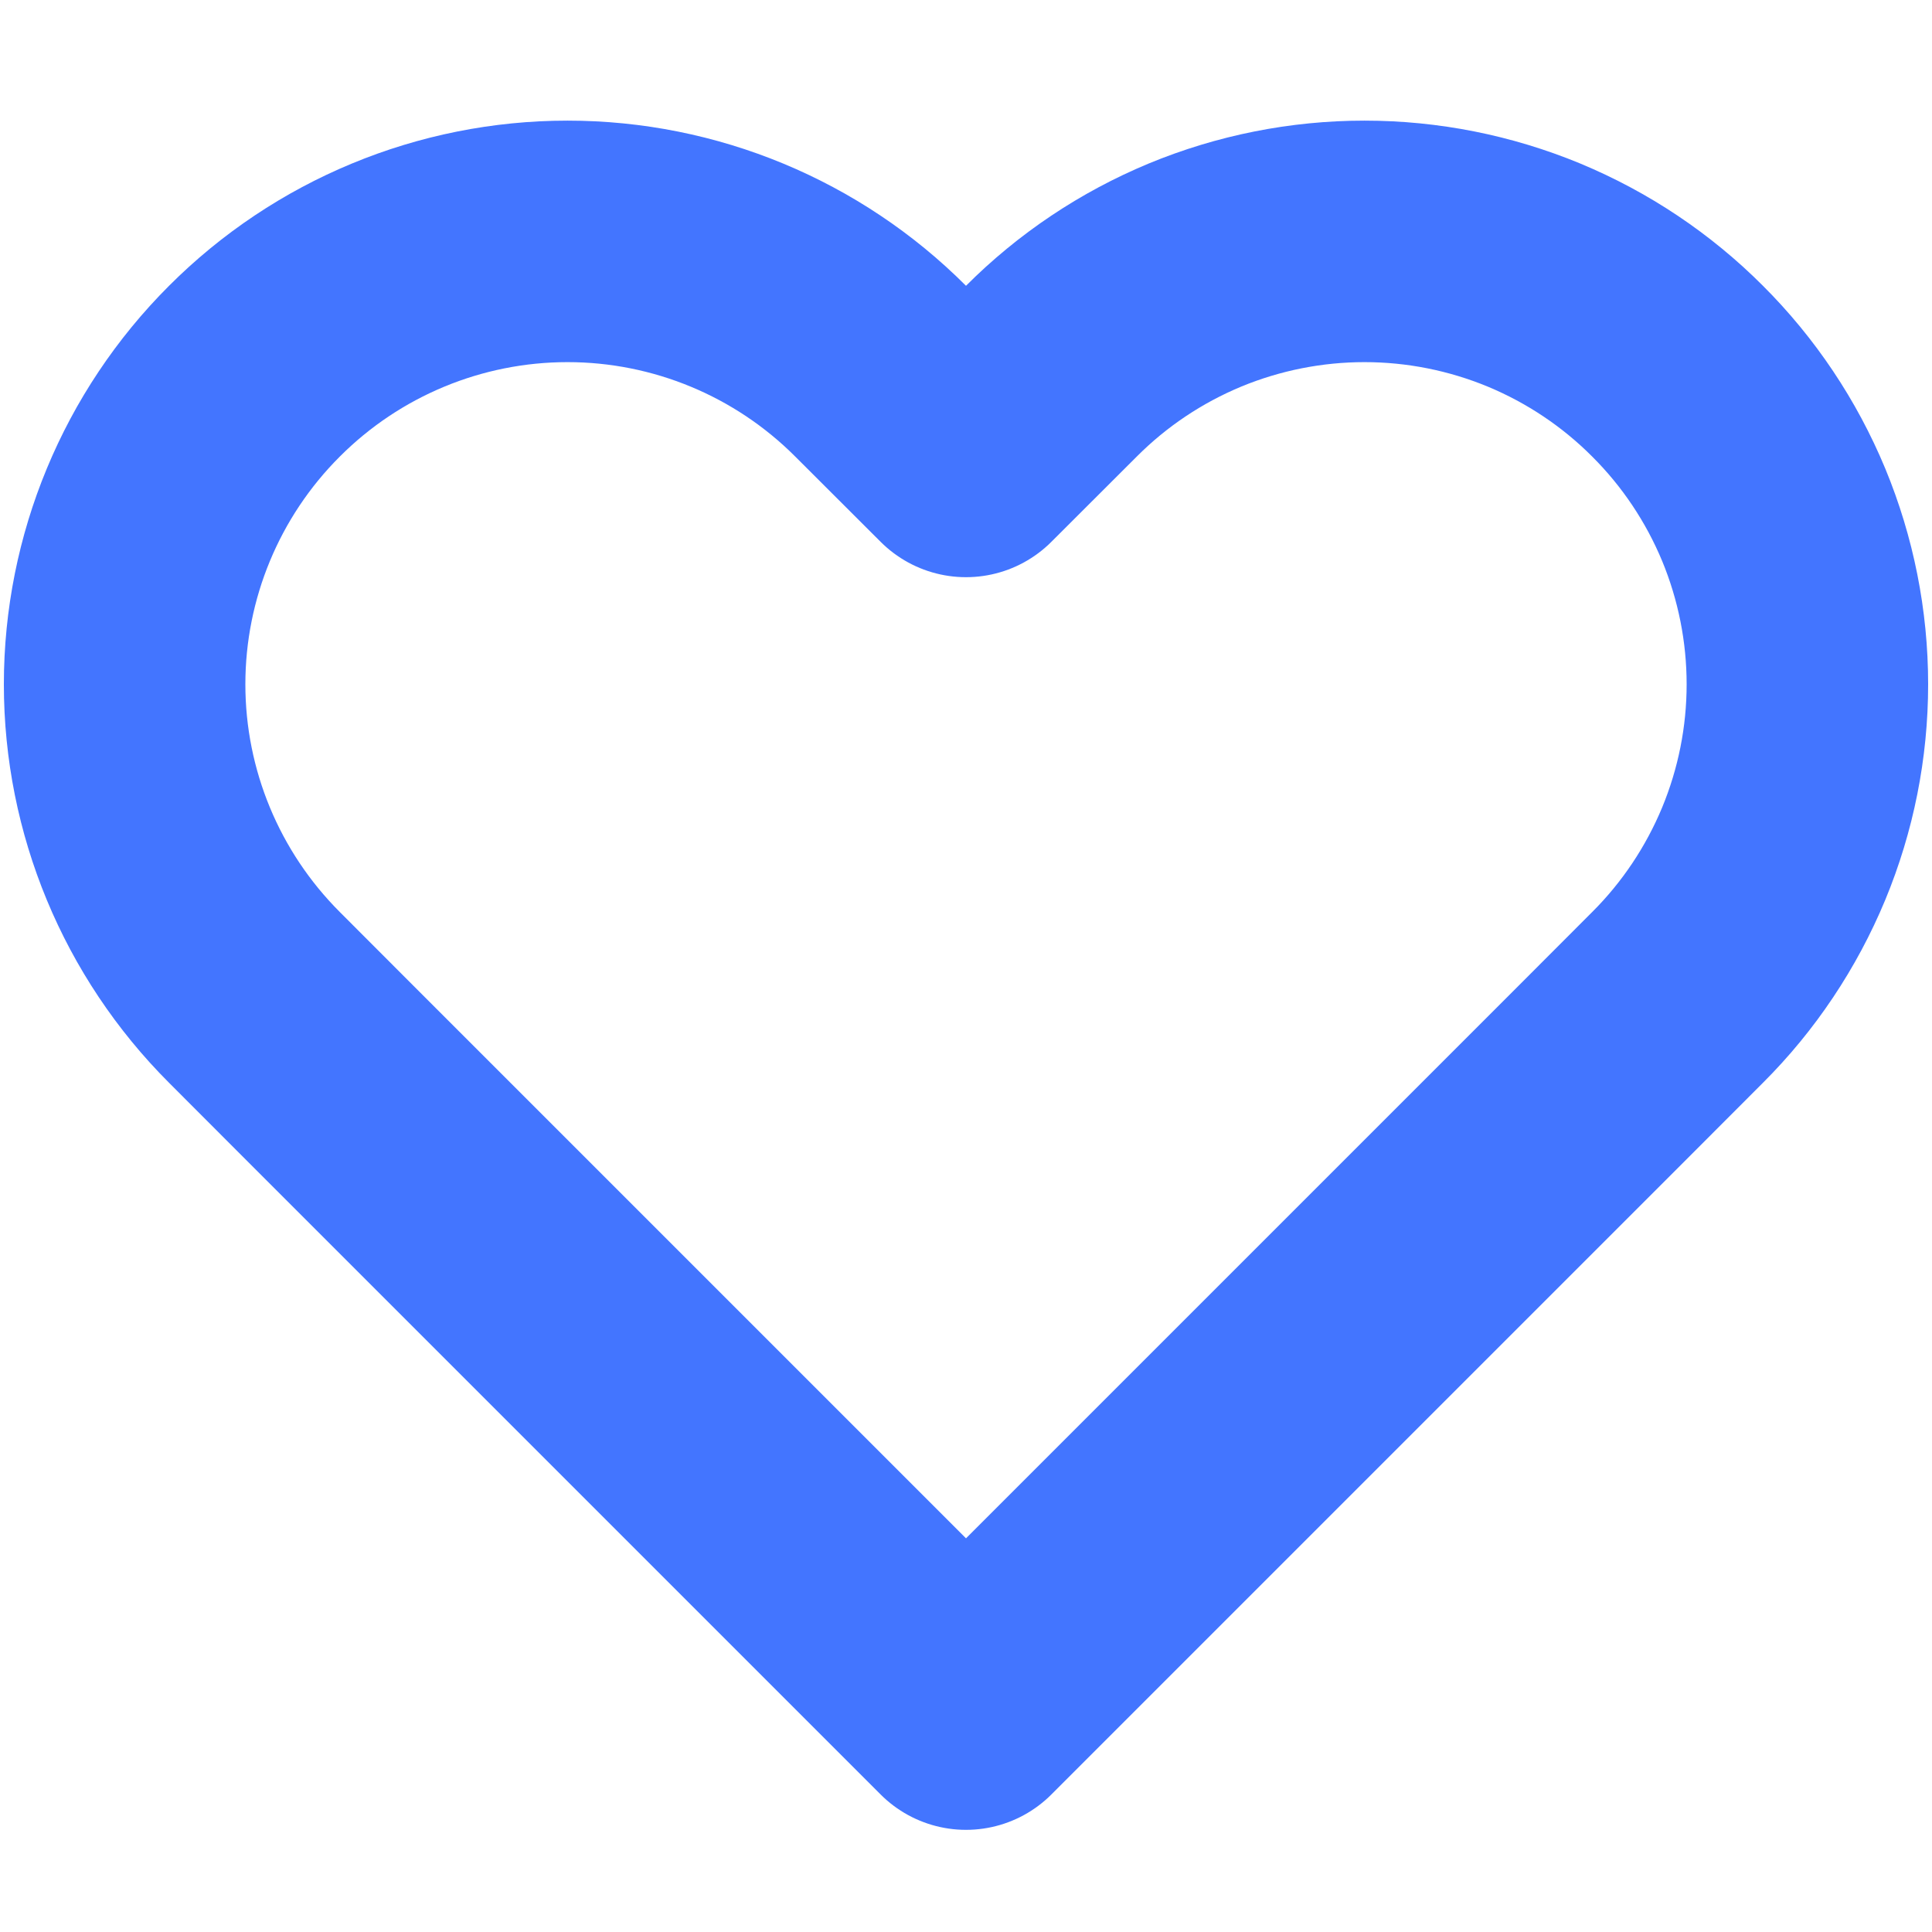
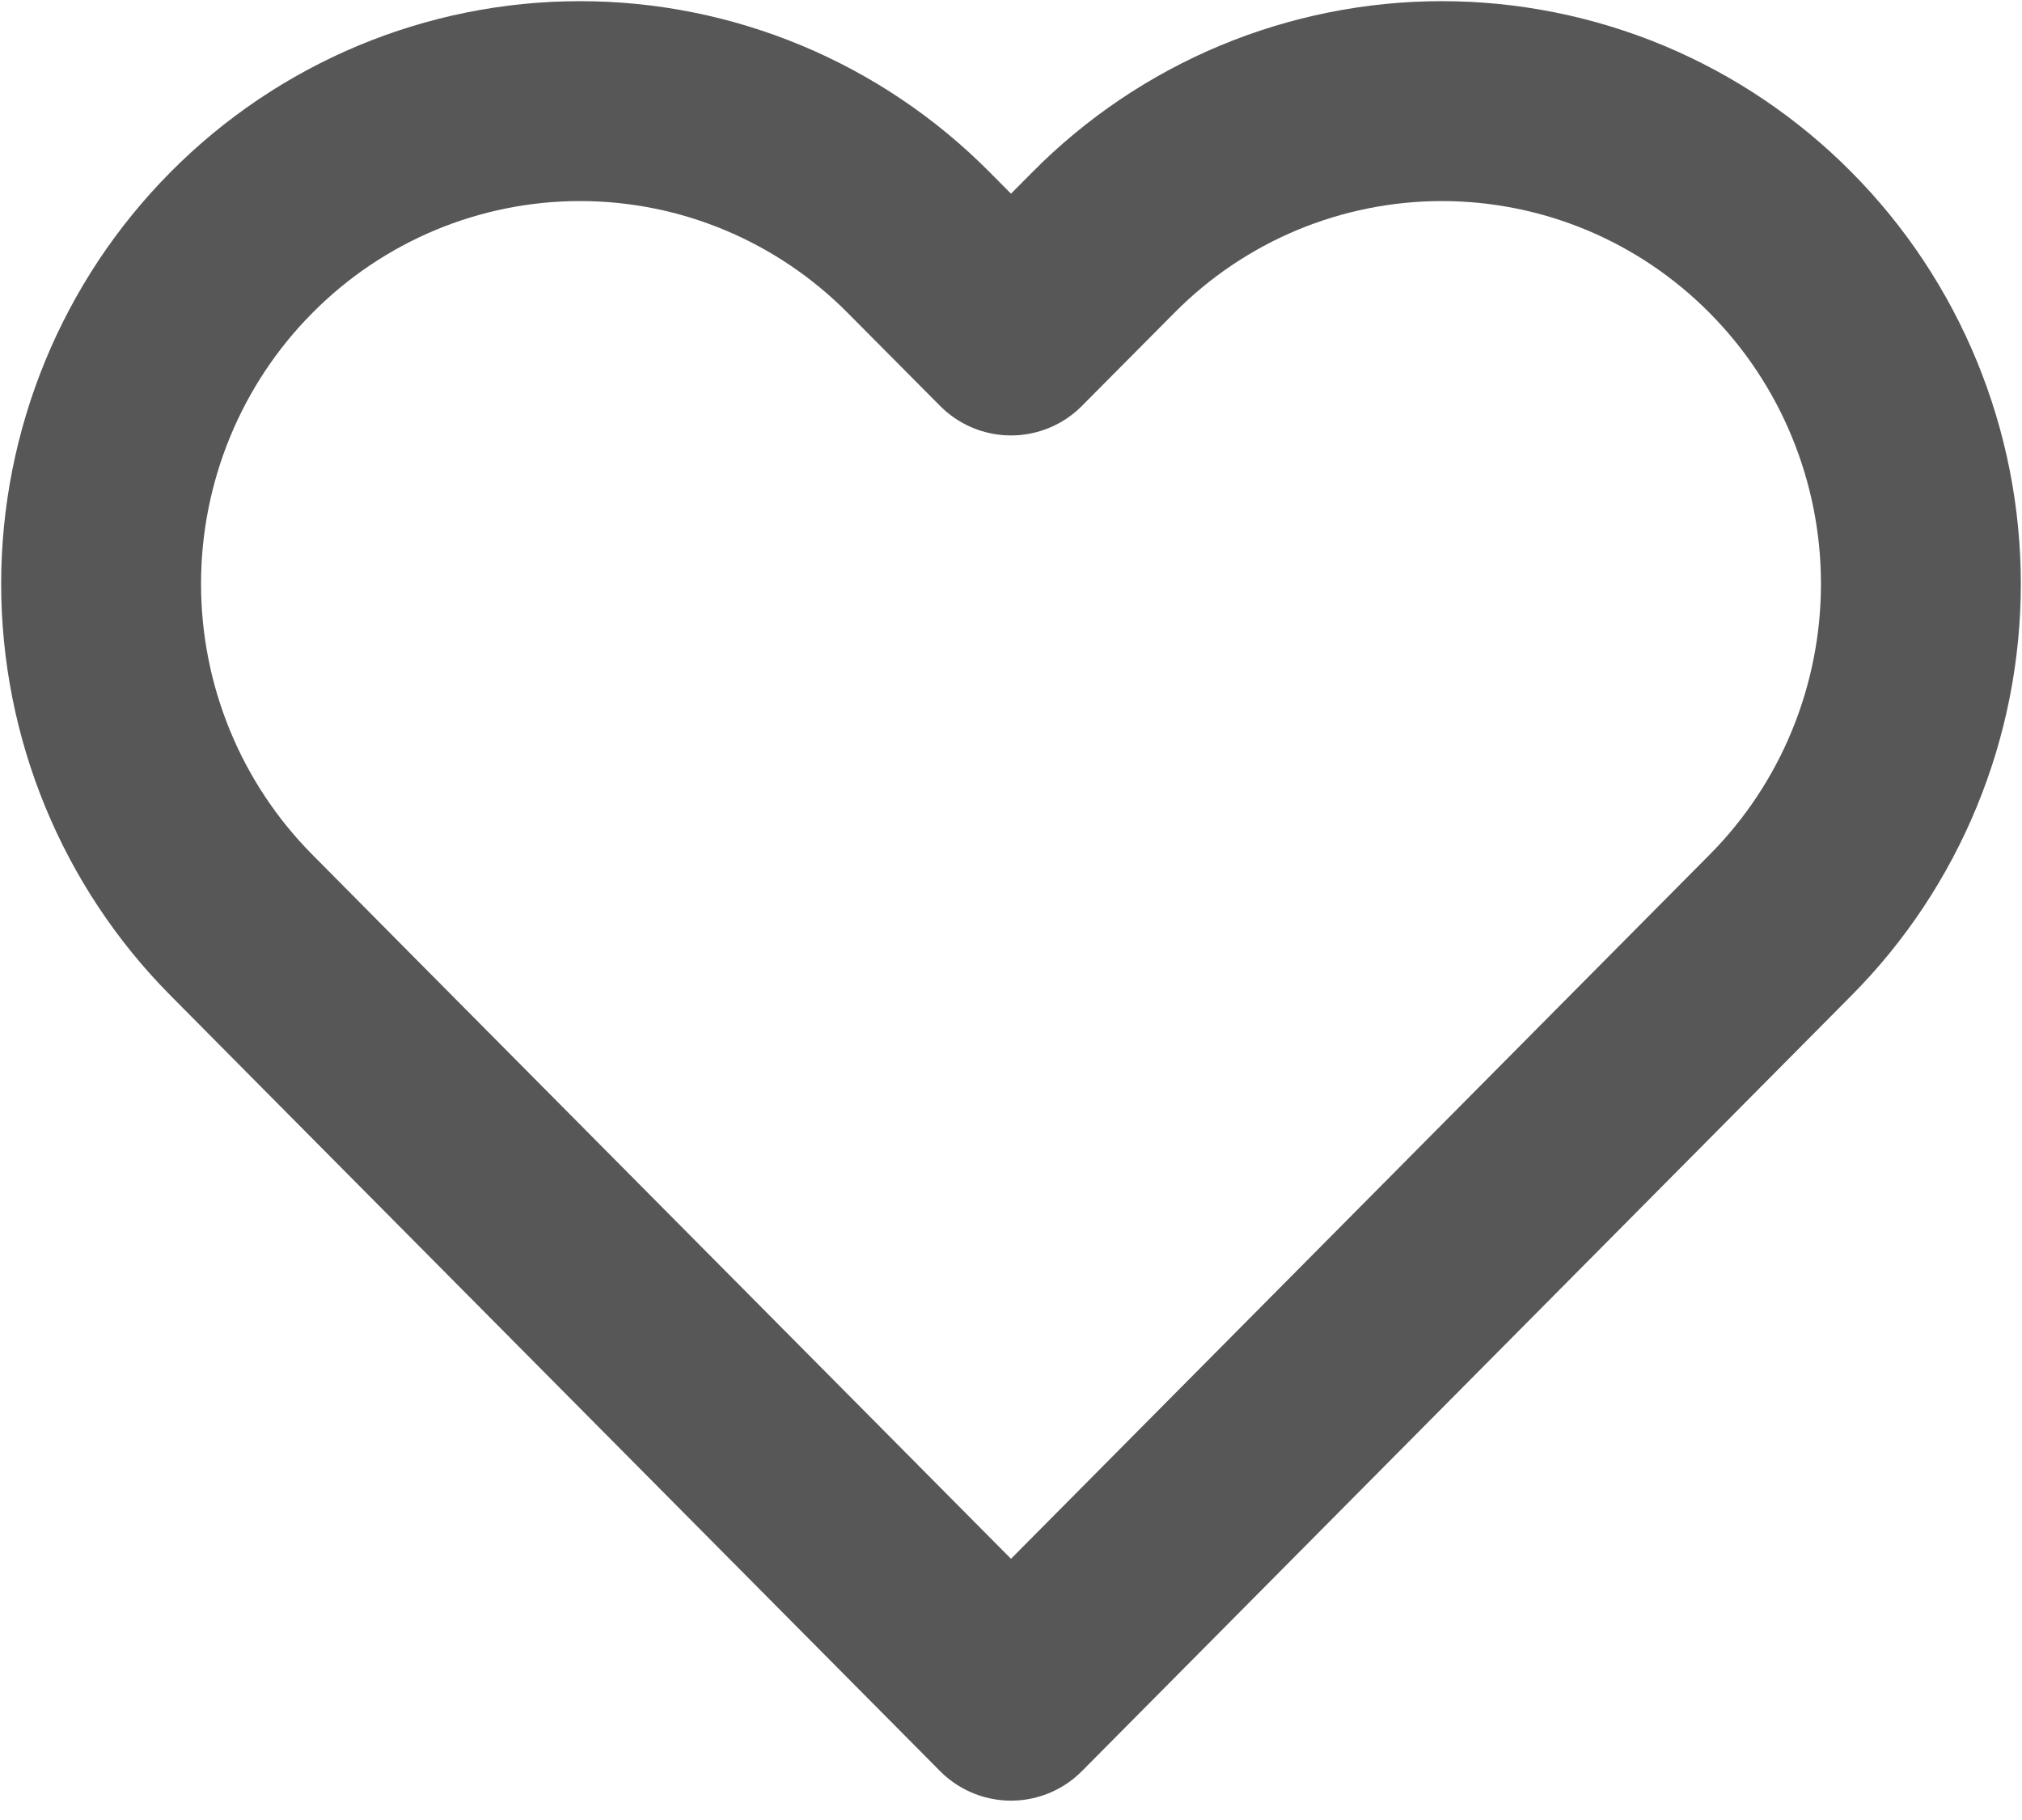
- <svg xmlns="http://www.w3.org/2000/svg" width="16" height="16" viewBox="0 0 16 16" fill="none">
-   <path d="M13.893 3.074C13.553 2.733 13.149 2.463 12.704 2.278C12.259 2.094 11.782 1.999 11.3 1.999C10.818 1.999 10.341 2.094 9.896 2.278C9.451 2.463 9.047 2.733 8.707 3.074L8 3.78L7.293 3.074C6.606 2.386 5.673 1.999 4.7 1.999C3.727 1.999 2.794 2.386 2.107 3.074C1.419 3.761 1.032 4.694 1.032 5.667C1.032 6.64 1.419 7.572 2.107 8.26L2.813 8.967L8 14.154L13.187 8.967L13.893 8.26C14.234 7.92 14.504 7.515 14.689 7.07C14.873 6.625 14.968 6.149 14.968 5.667C14.968 5.185 14.873 4.708 14.689 4.263C14.504 3.818 14.234 3.414 13.893 3.074Z" stroke="#4375FF" stroke-width="2" stroke-linecap="round" stroke-linejoin="round" />
+ <svg xmlns="http://www.w3.org/2000/svg" width="20" height="18" viewBox="0 0 20 18" fill="none">
+   <path d="M17.612 2.399C17.172 1.955 16.65 1.603 16.075 1.363C15.501 1.124 14.884 1 14.262 1C13.64 1 13.024 1.124 12.449 1.363C11.875 1.603 11.352 1.955 10.913 2.399L10 3.318L9.087 2.399C8.199 1.503 6.994 1 5.737 1C4.481 1 3.276 1.503 2.388 2.399C1.499 3.294 1 4.508 1 5.774C1 7.04 1.499 8.254 2.388 9.149L3.3 10.069L10 16.82L16.699 10.069L17.612 9.149C18.052 8.706 18.401 8.18 18.639 7.601C18.877 7.022 19 6.401 19 5.774C19 5.147 18.877 4.526 18.639 3.947C18.401 3.368 18.052 2.842 17.612 2.399Z" stroke="#575757" stroke-width="1.977" stroke-linecap="round" stroke-linejoin="round" />
</svg>
